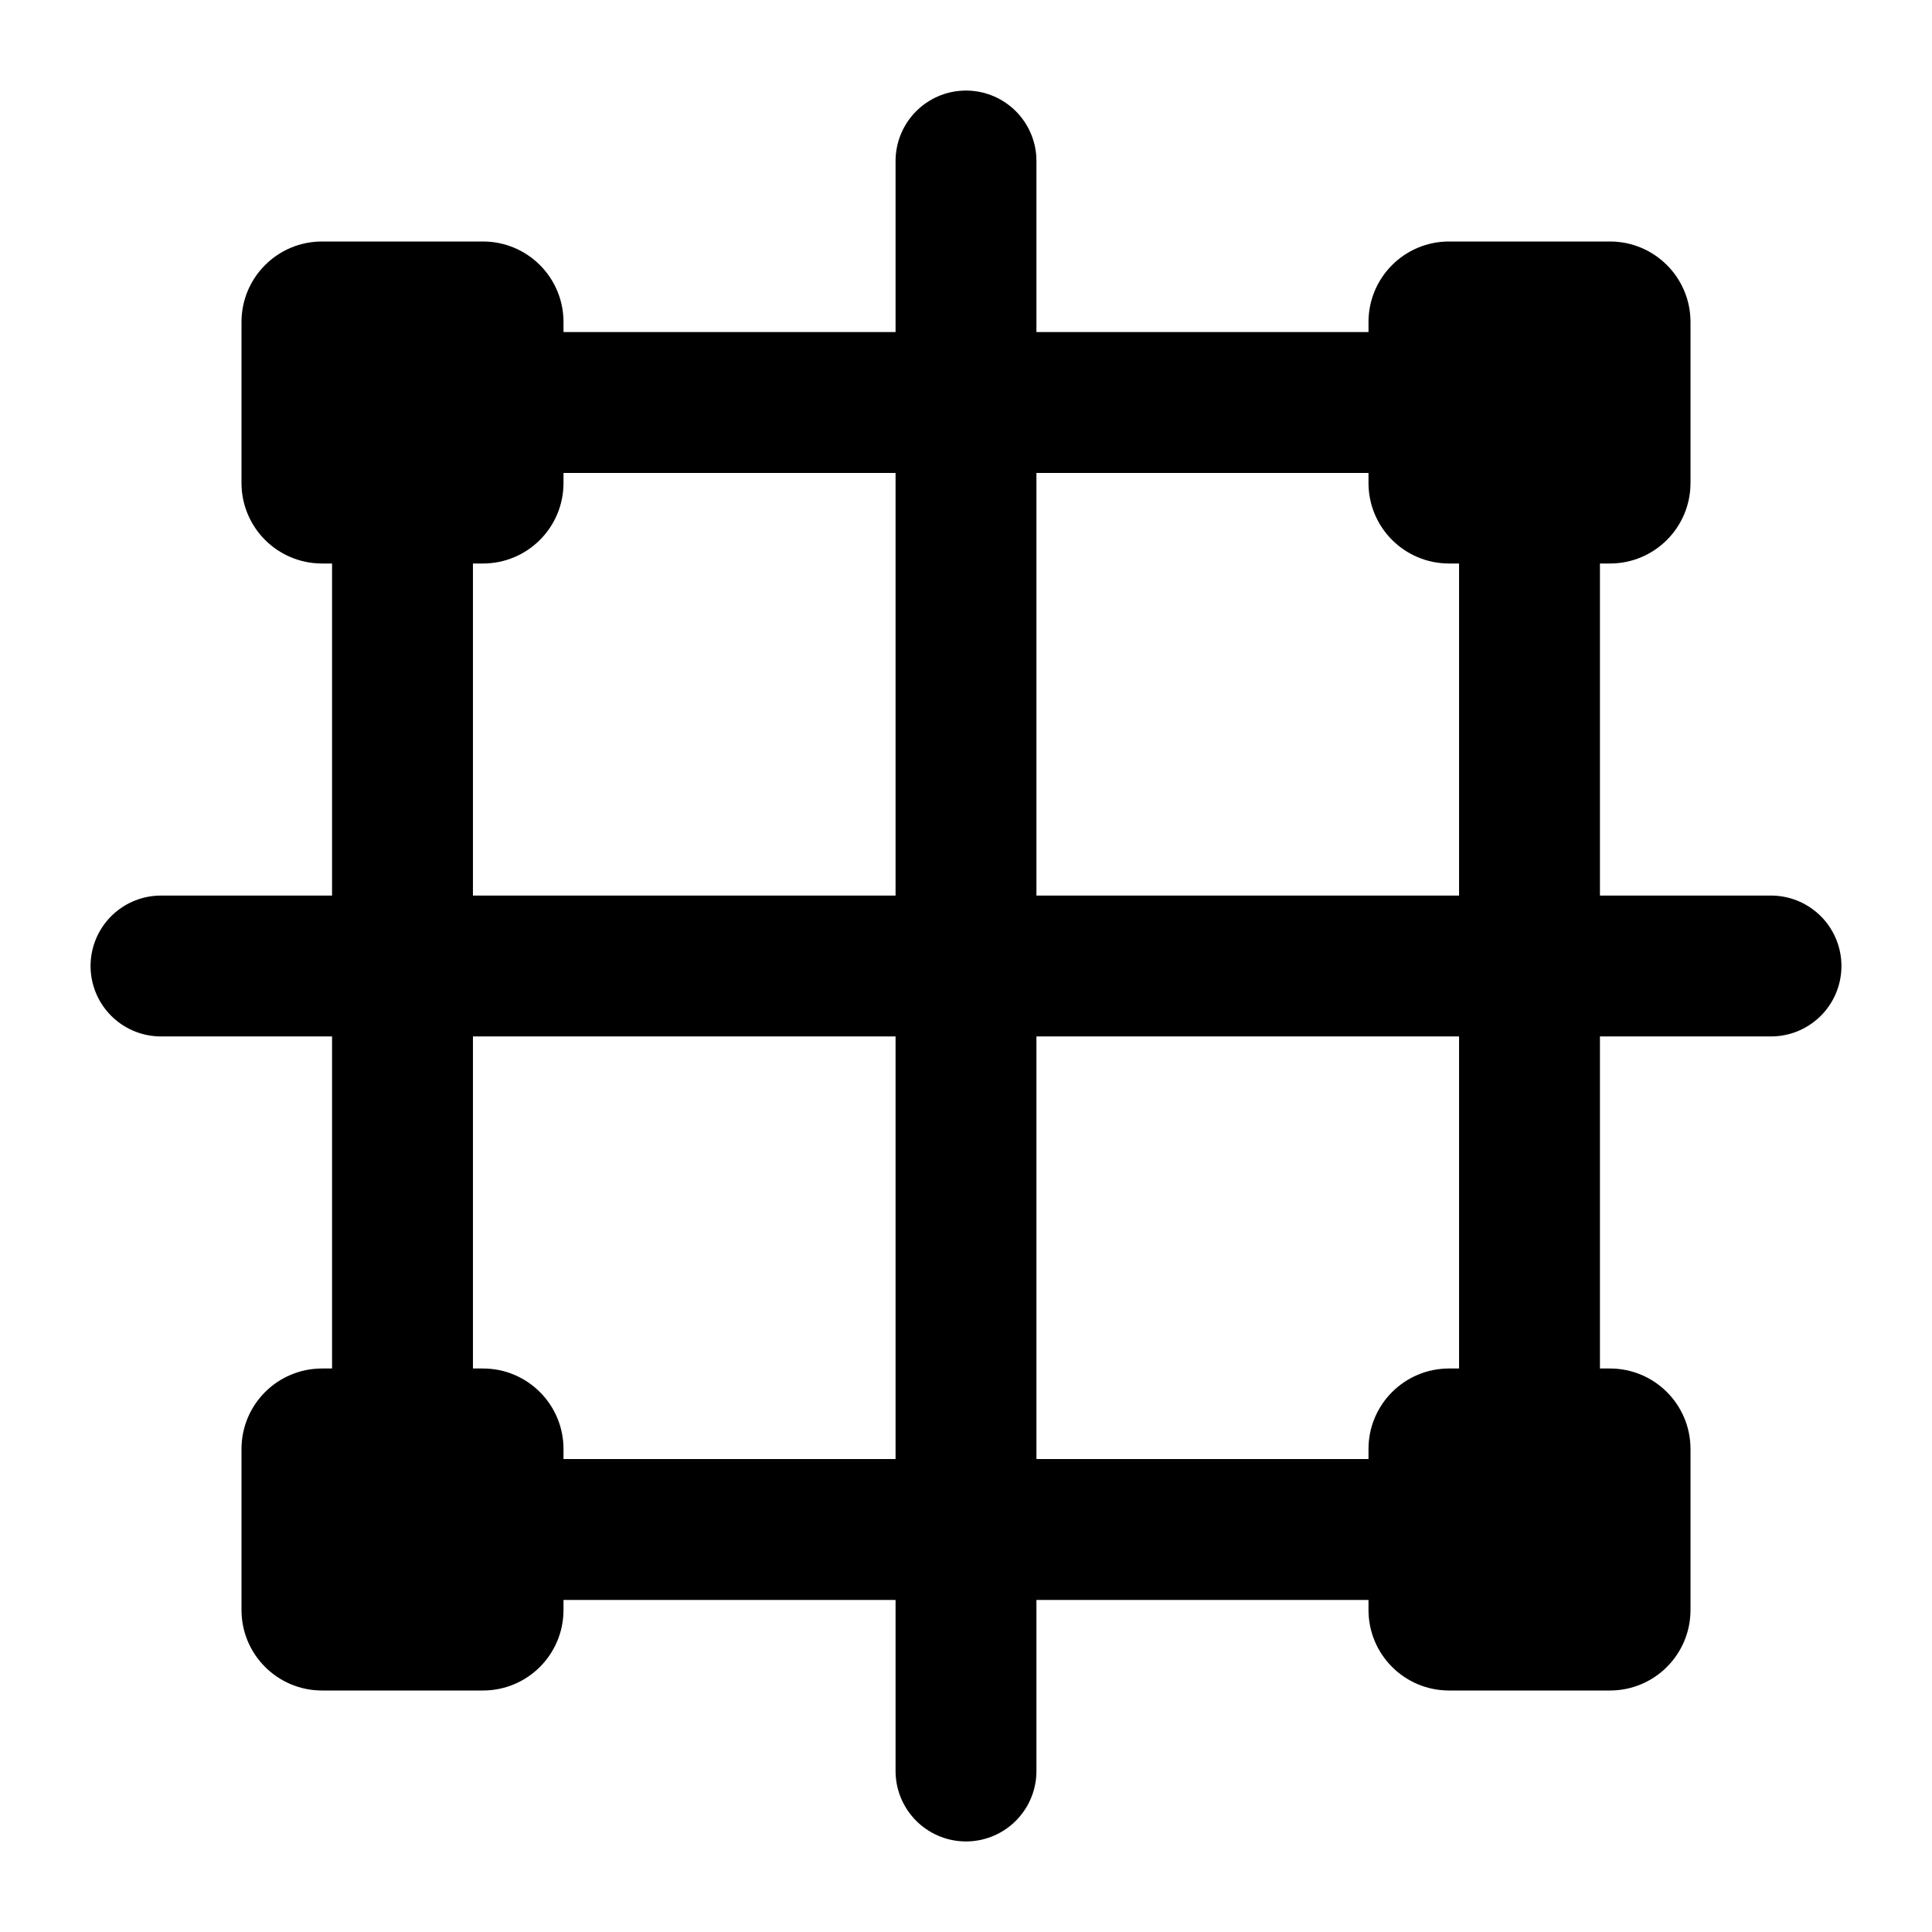
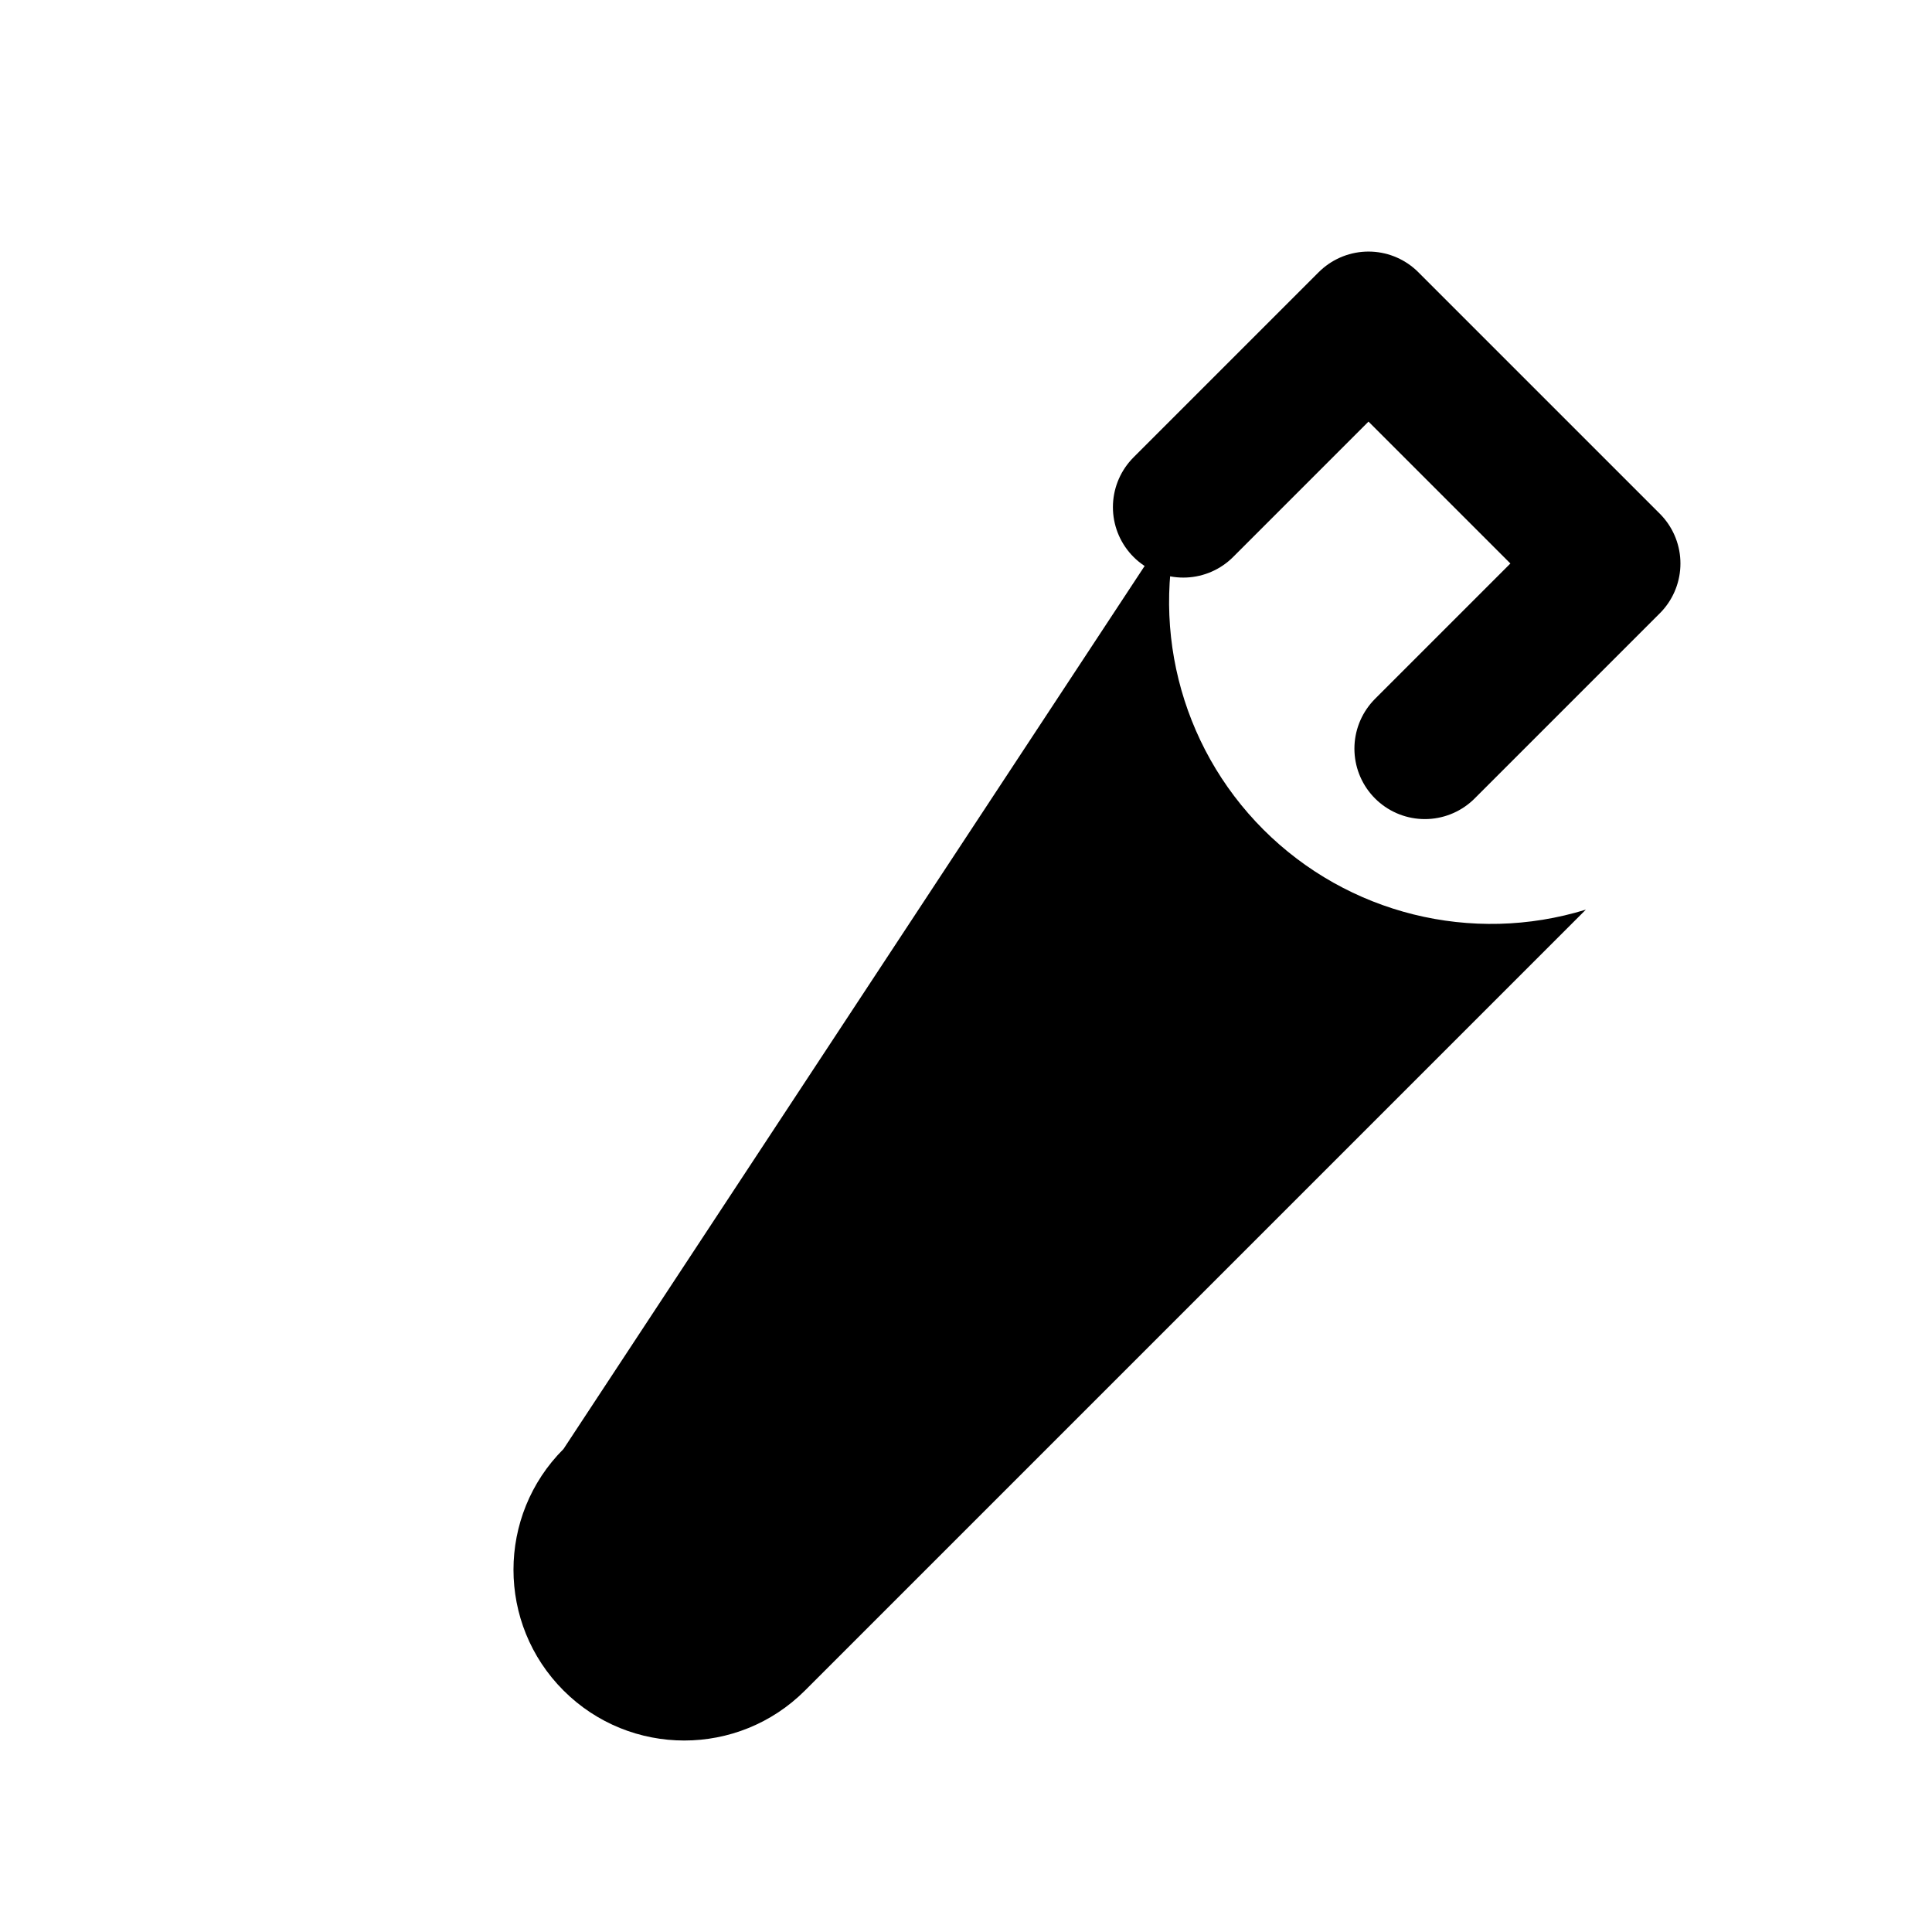
<svg xmlns="http://www.w3.org/2000/svg" viewBox="0 0 24 24" width="24" height="24" role="img" aria-label="Tool">
  <g fill="currentColor" stroke="none">
-     <rect x="3" y="3" width="4" height="4" rx="1" />
-   </g>
-   <g fill="currentColor" stroke="none">
-     <rect x="17" y="3" width="4" height="4" rx="1" />
-   </g>
-   <g fill="currentColor" stroke="none">
-     <rect x="3" y="17" width="4" height="4" rx="1" />
-   </g>
-   <g fill="currentColor" stroke="none">
-     <rect x="17" y="17" width="4" height="4" rx="1" />
+     <path d="M14.7 6.3a4 4 0 0 0 5 5L10 21a2.1 2.1 0 0 1-3-3z" />
  </g>
  <g fill="none" stroke="currentColor" stroke-width="1.75" stroke-linecap="round" stroke-linejoin="round">
-     <path d="M5 5h14v14H5zM12 2v20M2 12h20" />
+     <path d="M14.7 6.3 17 4l3 3-2.3 2.3" />
  </g>
</svg>
